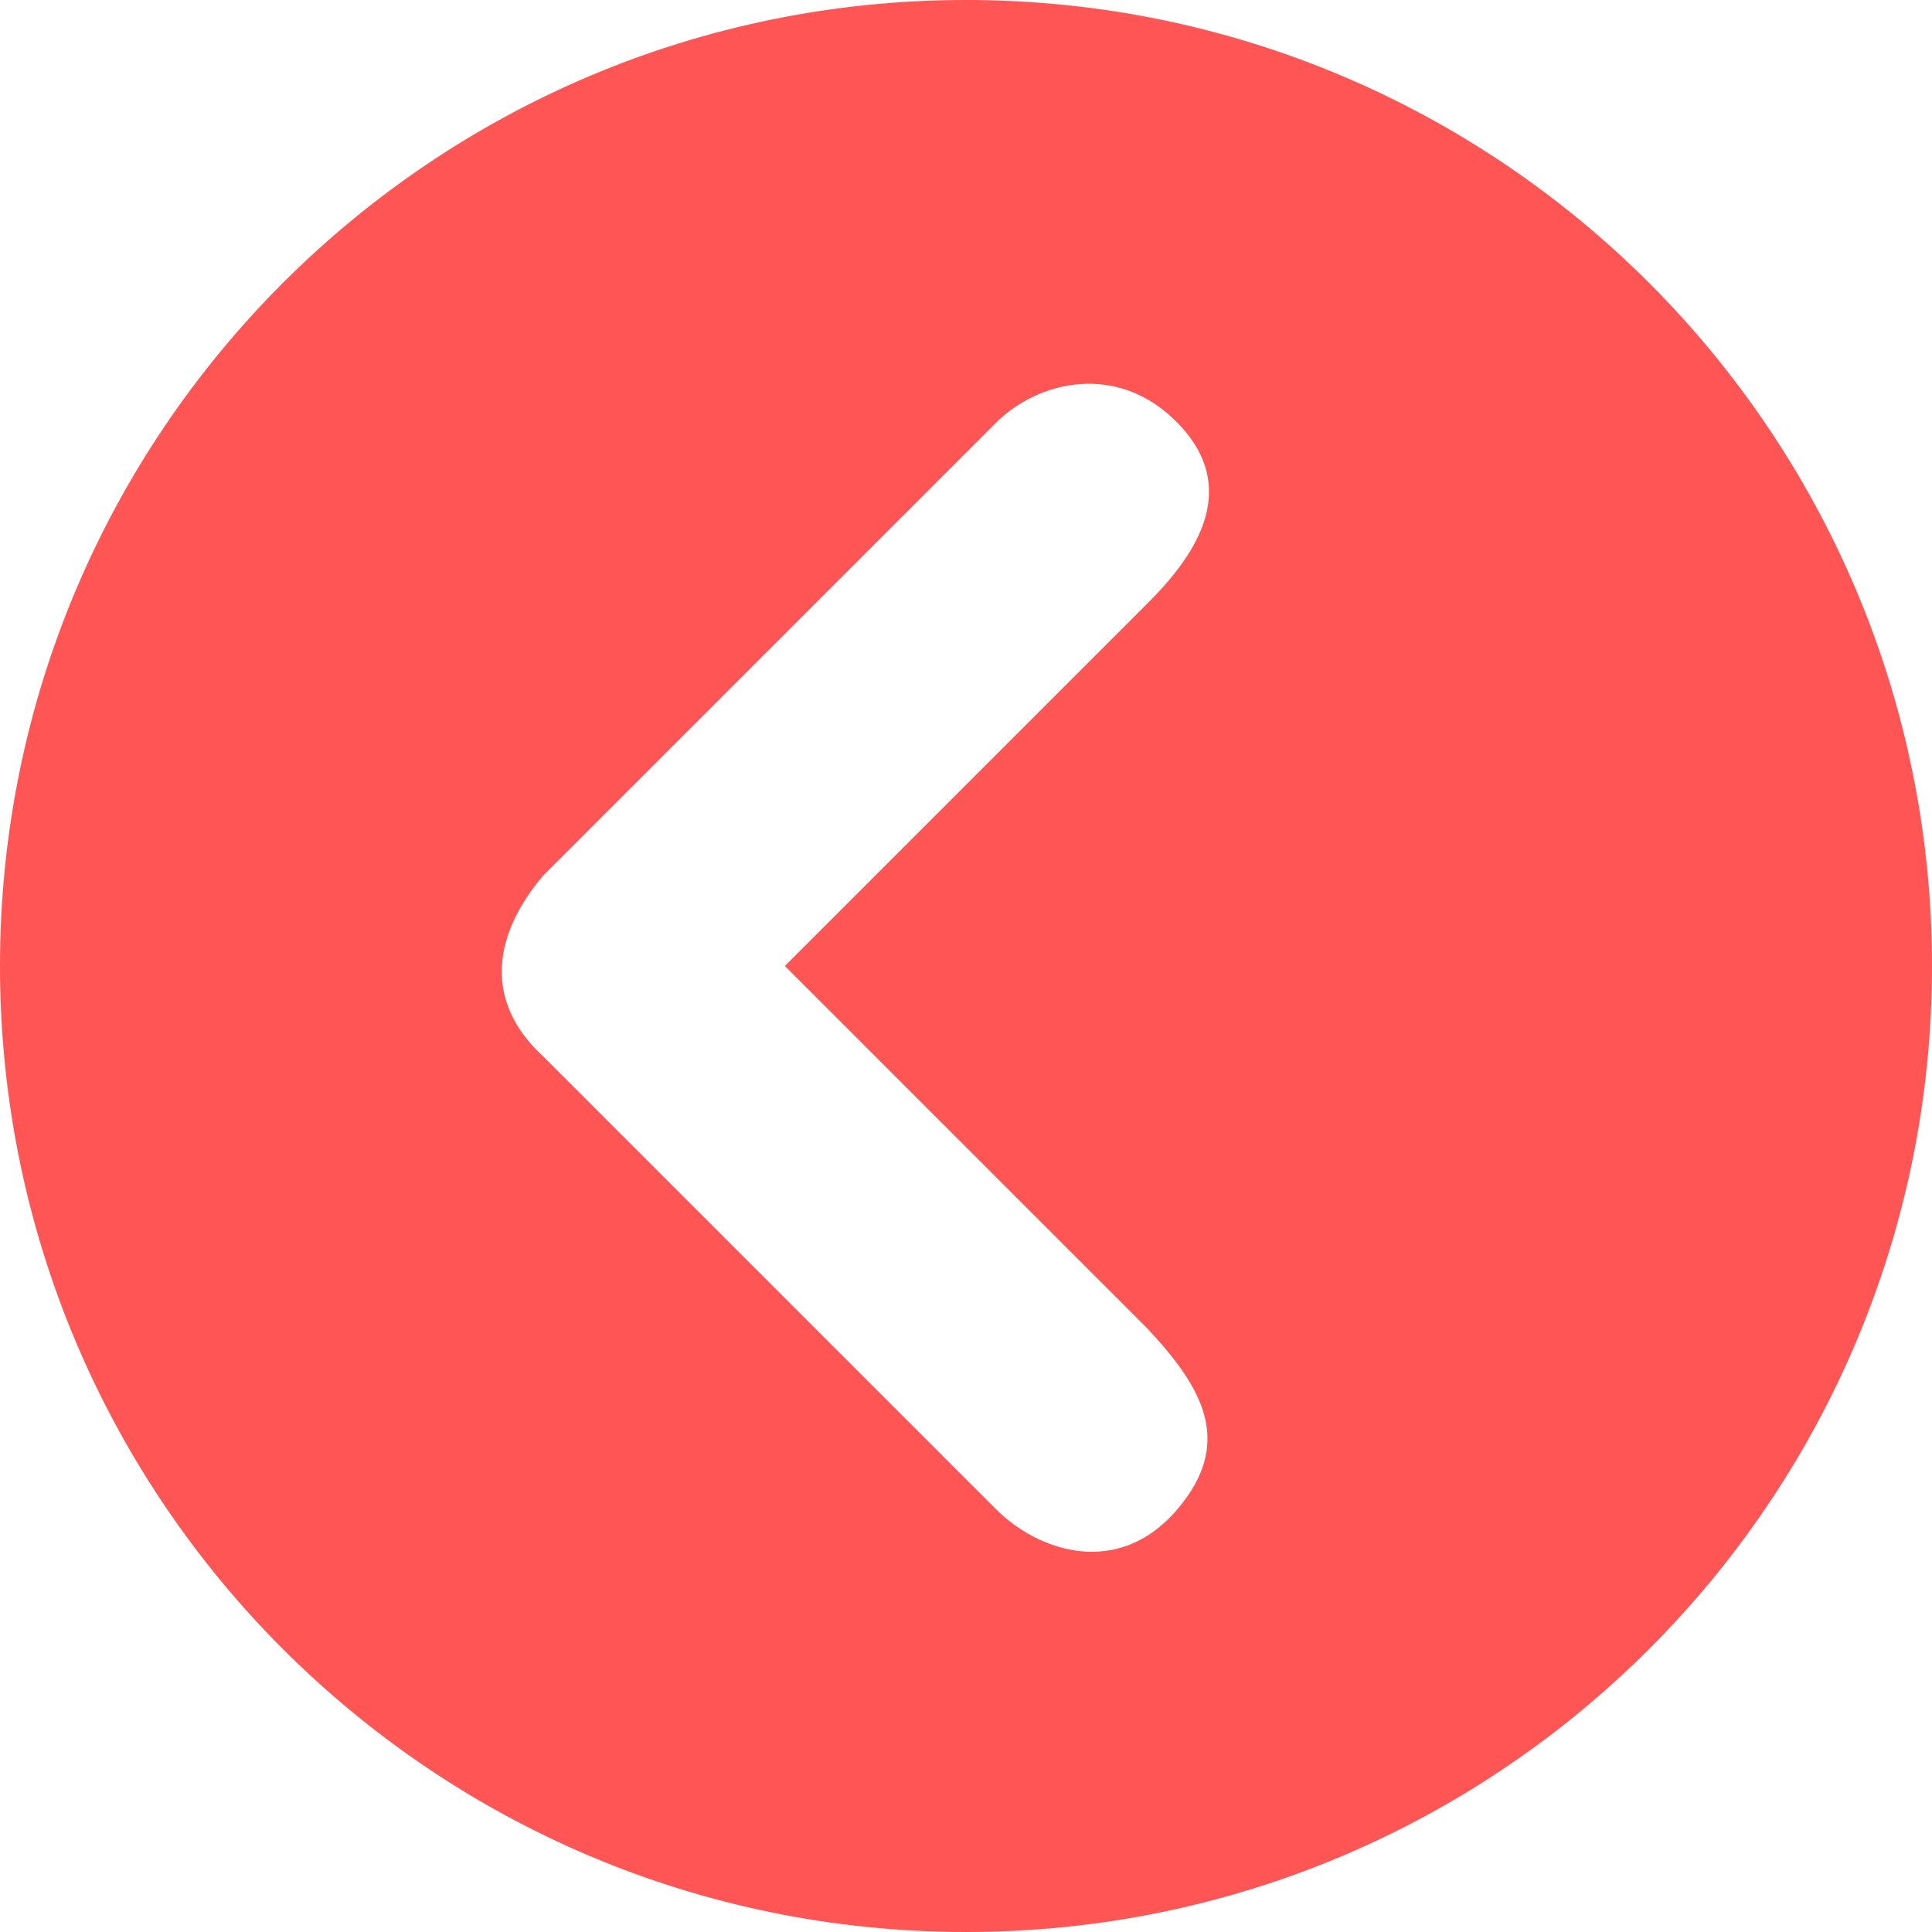
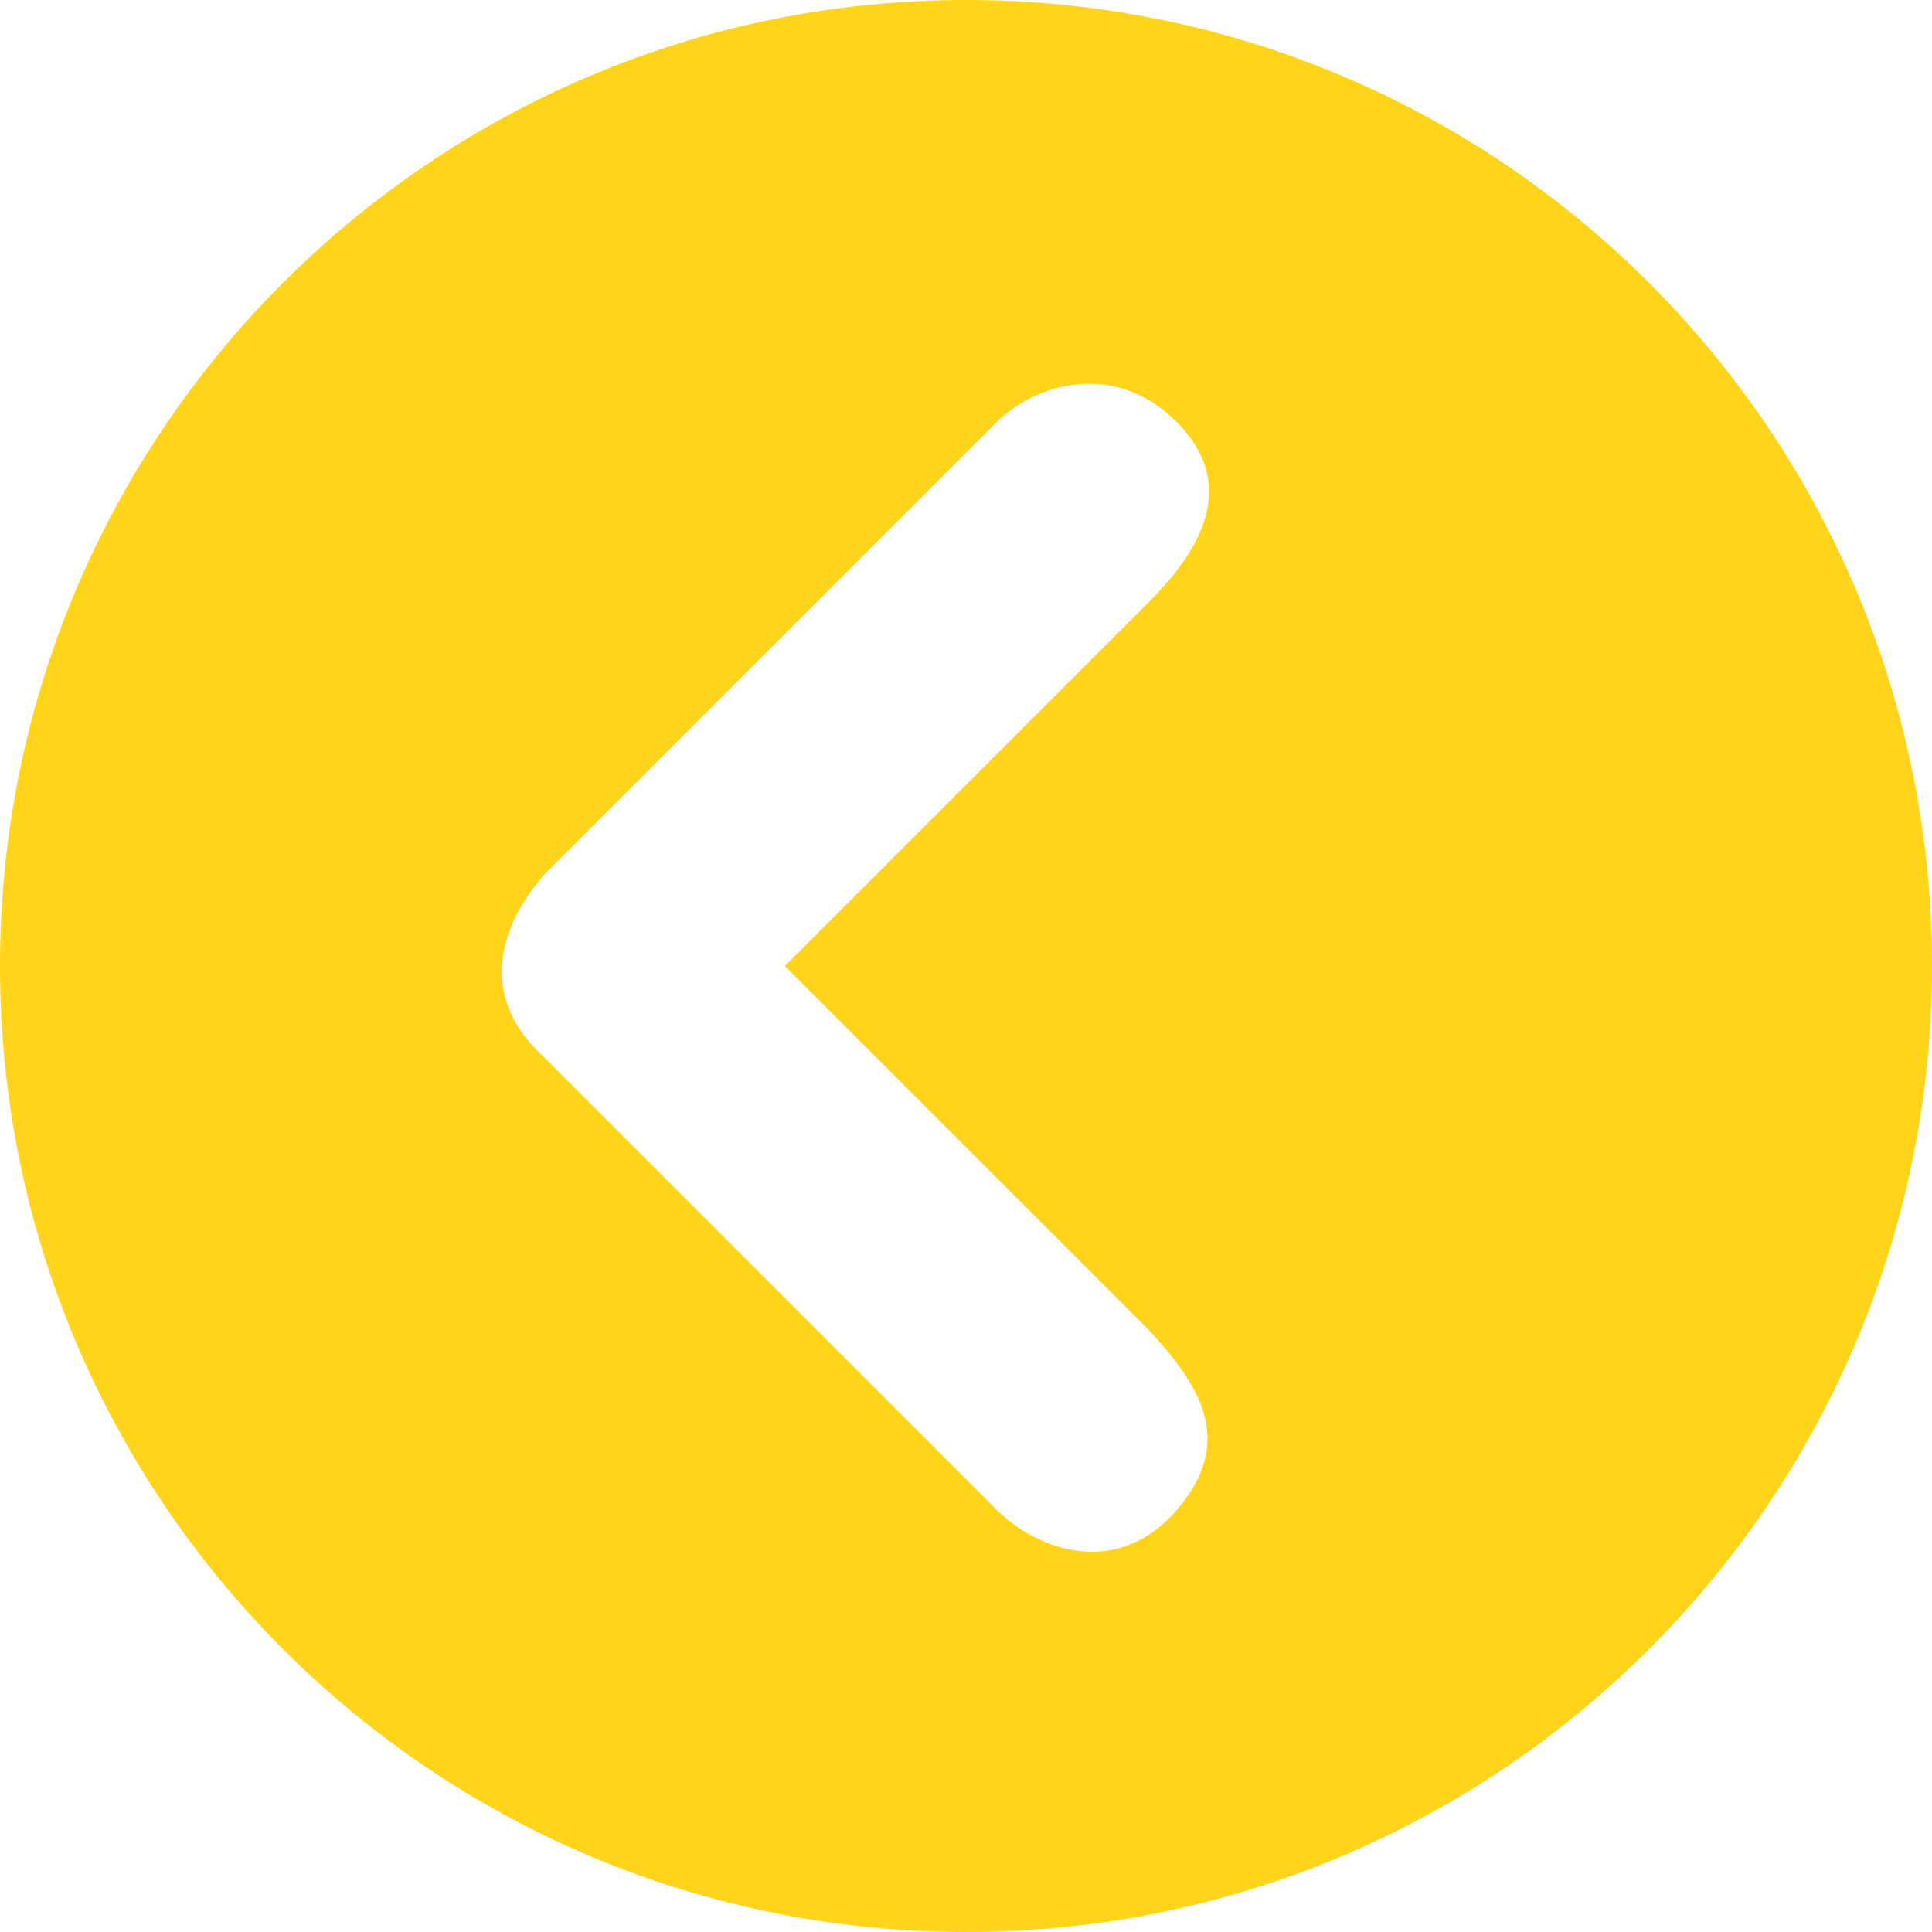
- <svg xmlns="http://www.w3.org/2000/svg" t="1629811915573" class="icon" viewBox="0 0 1024 1024" version="1.1" p-id="1337" width="200" height="200">
+ <svg xmlns="http://www.w3.org/2000/svg" class="icon" viewBox="0 0 1024 1024" version="1.1" width="200" height="200">
  <defs>
    <style type="text/css" />
  </defs>
-   <path d="M512 0C229.184 0 0 229.184 0 512c0 282.752 229.184 512 512 512s512-229.248 512-512c0-282.816-229.216-512-512-512z m96 704c28.672 30.656 46.688 60 16 96-31.424 36.864-73.76 22.208-96 0L288 560c-32-29.312-26.688-64.672 0-96L528 224c22.24-22.176 64.288-32.288 96 0 36 36.672 6.24 73.792-16 96l-192 192 192 192z" fill="#ff5555" p-id="1338" />
+   <path d="M512 0C229.184 0 0 229.184 0 512c0 282.752 229.184 512 512 512s512-229.248 512-512c0-282.816-229.216-512-512-512z m96 704c28.672 30.656 46.688 60 16 96-31.424 36.864-73.76 22.208-96 0L288 560c-32-29.312-26.688-64.672 0-96L528 224c22.24-22.176 64.288-32.288 96 0 36 36.672 6.24 73.792-16 96l-192 192 192 192z" fill="#ffd41a" />
</svg>
